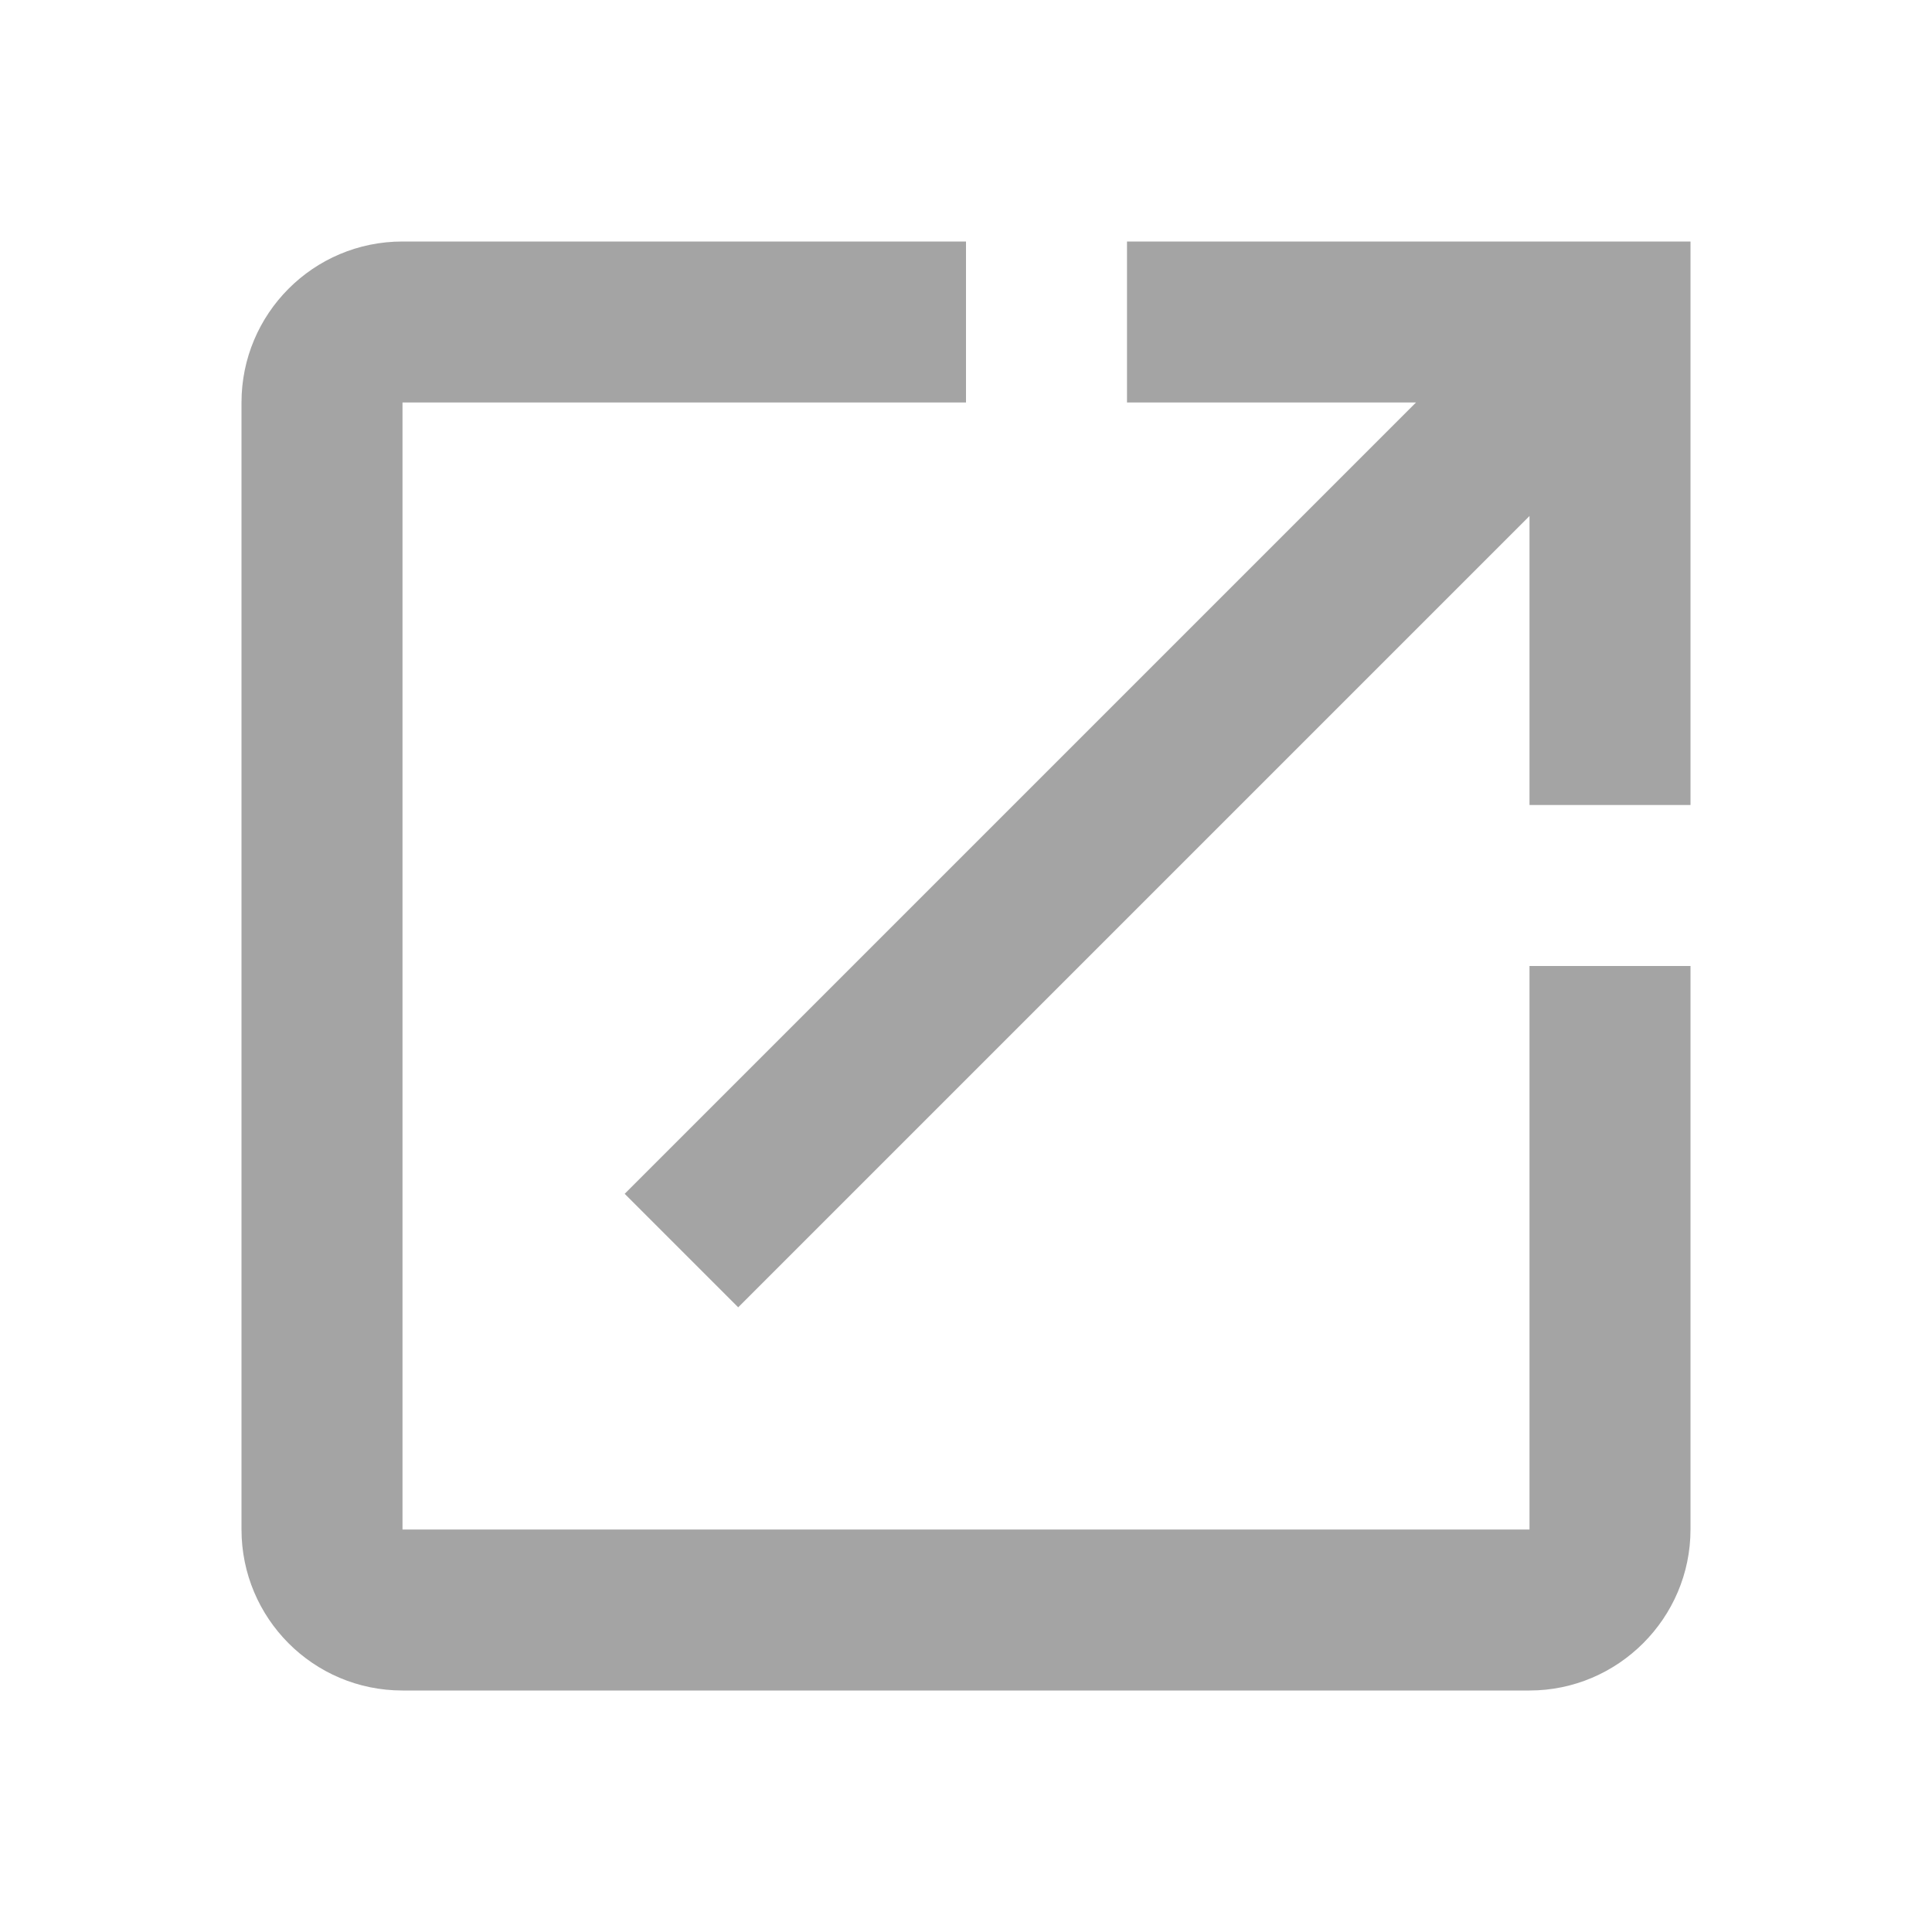
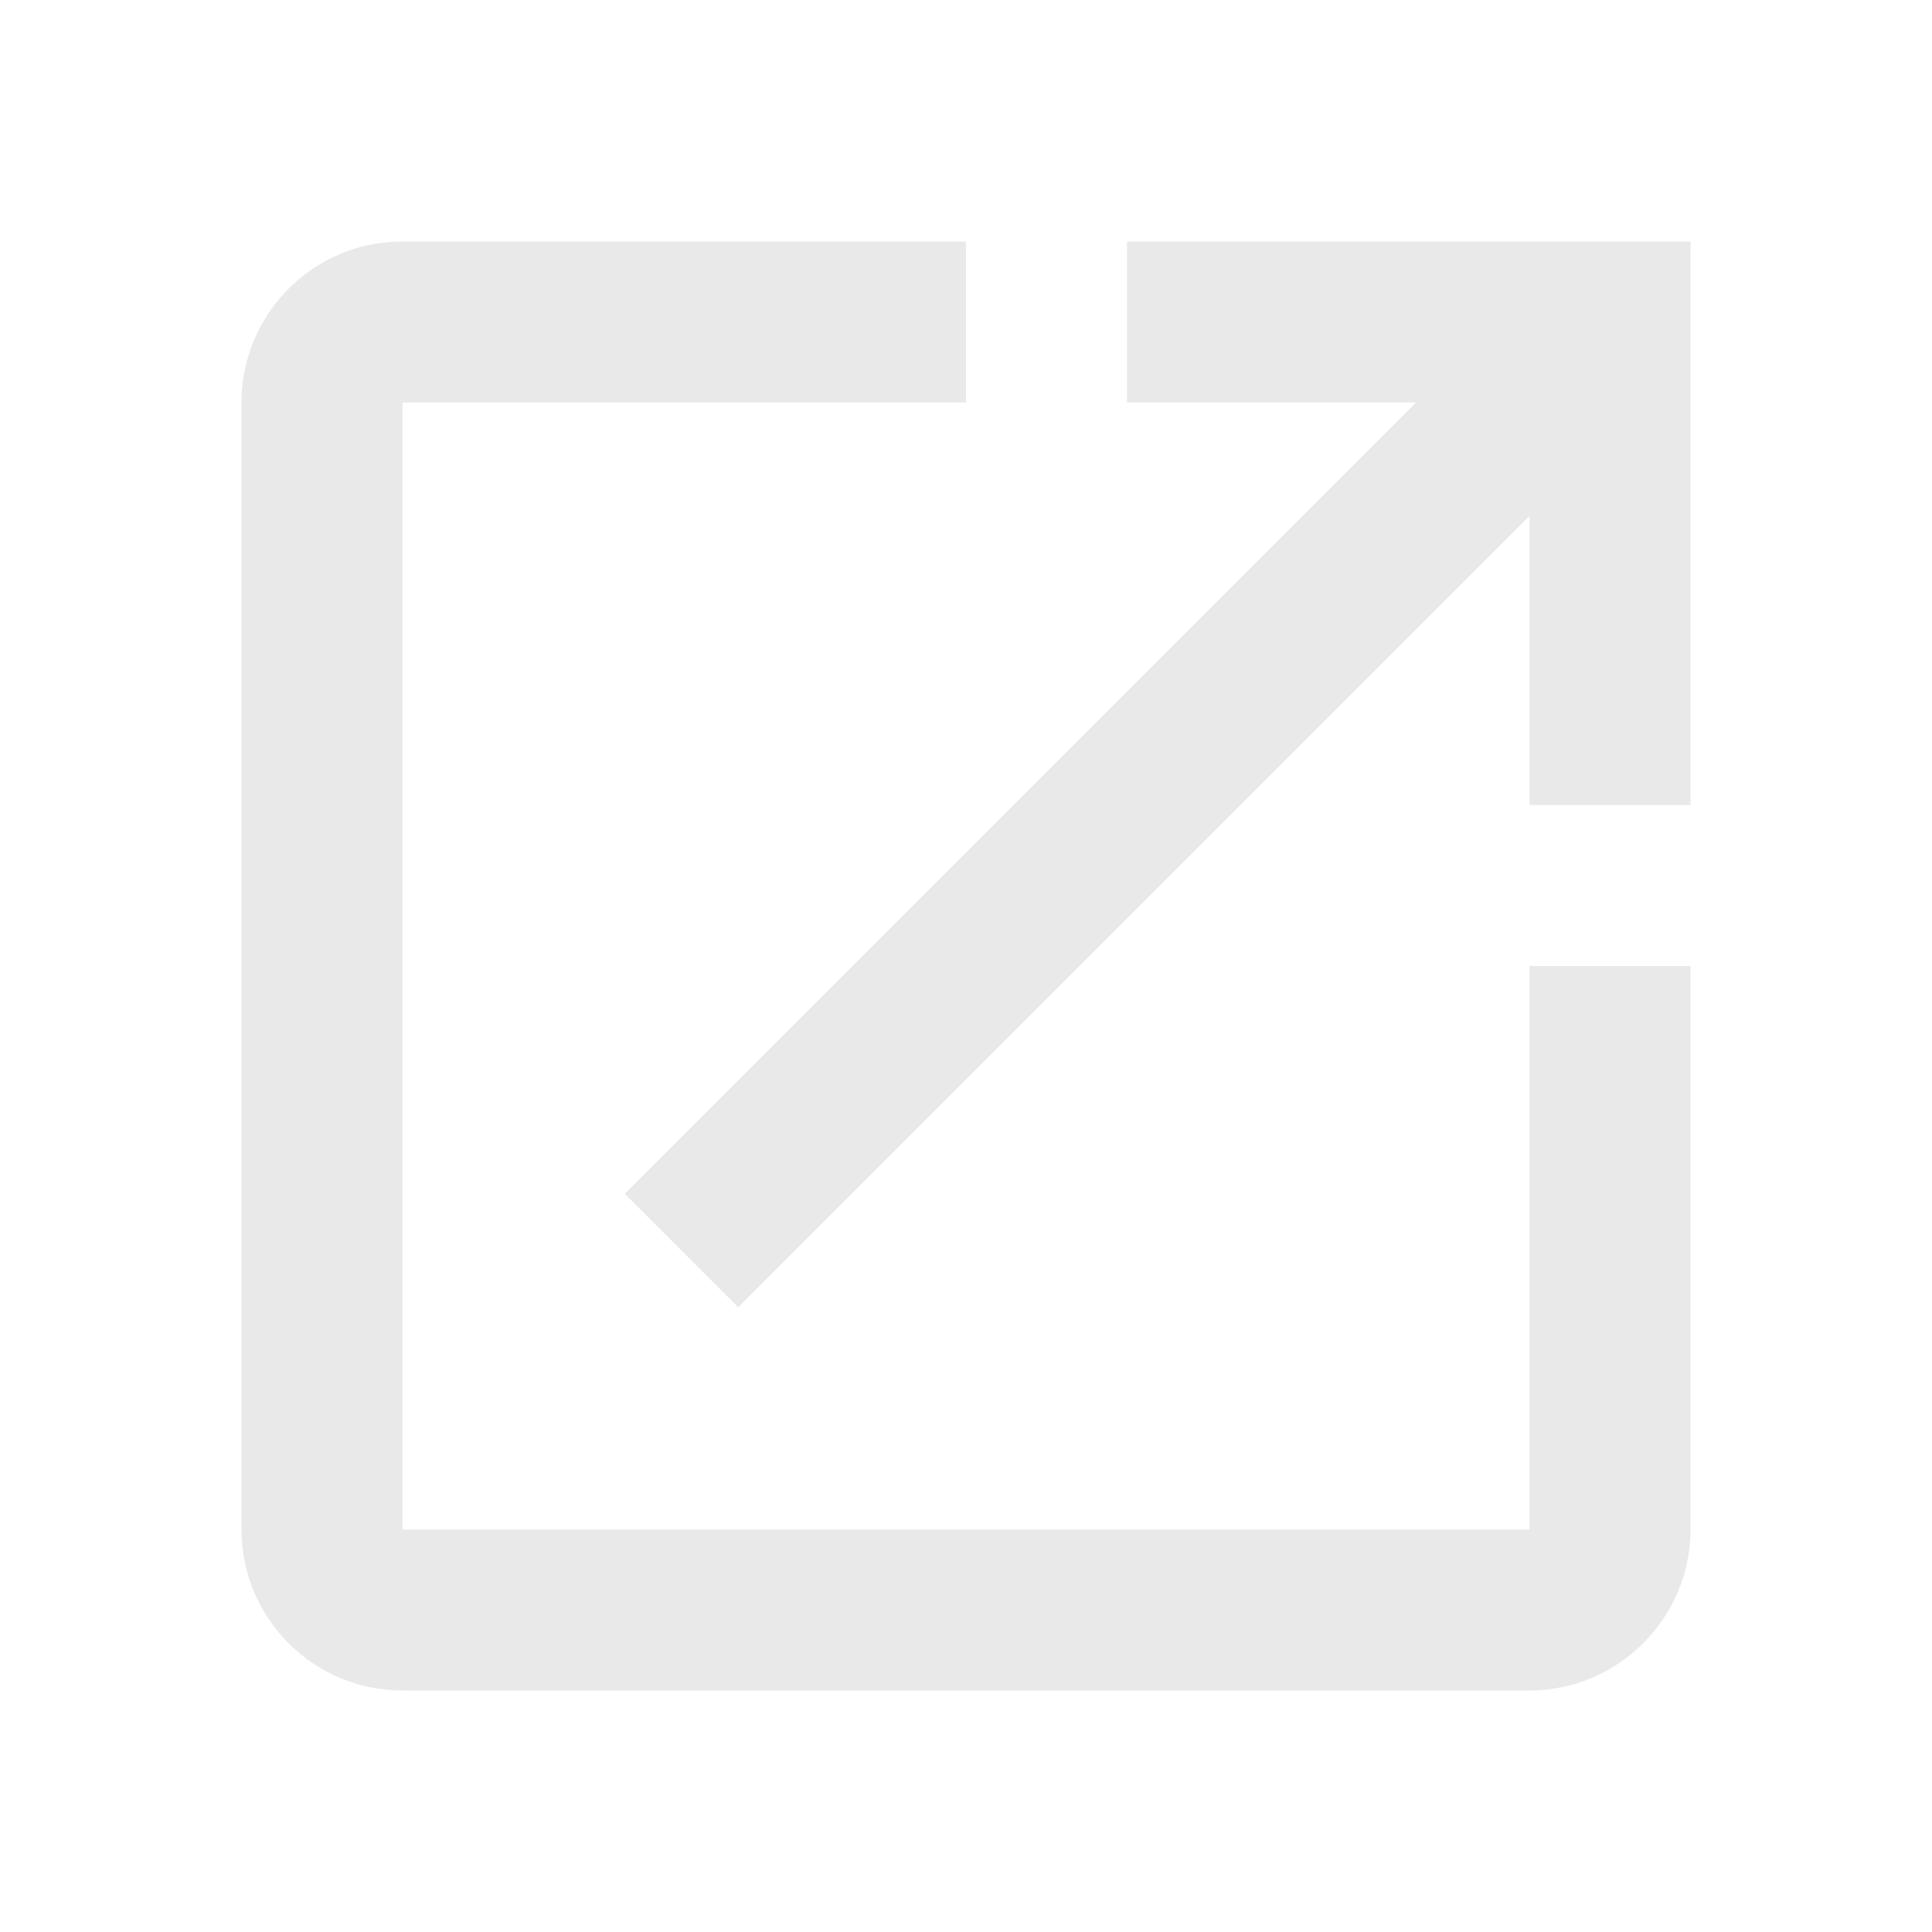
<svg xmlns="http://www.w3.org/2000/svg" width="12px" height="12px" viewBox="0 0 12 12" version="1.1">
  <g id="Artboard" stroke="none" stroke-width="1" fill="none" fill-rule="evenodd">
    <g id="open_in_new-24px">
      <polygon id="Path" points="0 0 12 0 12 12 0 12" />
-       <path d="M9.5,9.5 L2.5,9.5 L2.5,2.5 L6,2.5 L6,1.5 L2.5,1.5 C1.945,1.5 1.5,1.95 1.5,2.5 L1.5,9.5 C1.5,10.05 1.945,10.5 2.5,10.5 L9.5,10.5 C10.05,10.5 10.5,10.05 10.5,9.5 L10.5,6 L9.5,6 L9.5,9.5 Z M7,1.5 L7,2.5 L8.795,2.5 L3.88,7.415 L4.585,8.12 L9.5,3.205 L9.5,5 L10.5,5 L10.5,1.5 L7,1.5 Z" id="Shape" fill="#a4a4a4" fill-rule="nonzero" />
+       <path d="M9.5,9.5 L2.5,9.5 L2.5,2.5 L6,2.5 L6,1.5 L2.5,1.5 C1.945,1.5 1.5,1.95 1.5,2.5 L1.5,9.5 C1.5,10.05 1.945,10.5 2.5,10.5 L9.5,10.5 C10.05,10.5 10.5,10.05 10.5,9.5 L10.5,6 L9.5,6 L9.5,9.5 Z M7,1.5 L7,2.5 L8.795,2.5 L3.88,7.415 L4.585,8.12 L9.5,3.205 L9.5,5 L10.5,5 L10.5,1.5 L7,1.5 Z" id="Shape" fill="#E9E9EA" fill-rule="nonzero" />
    </g>
  </g>
</svg>
